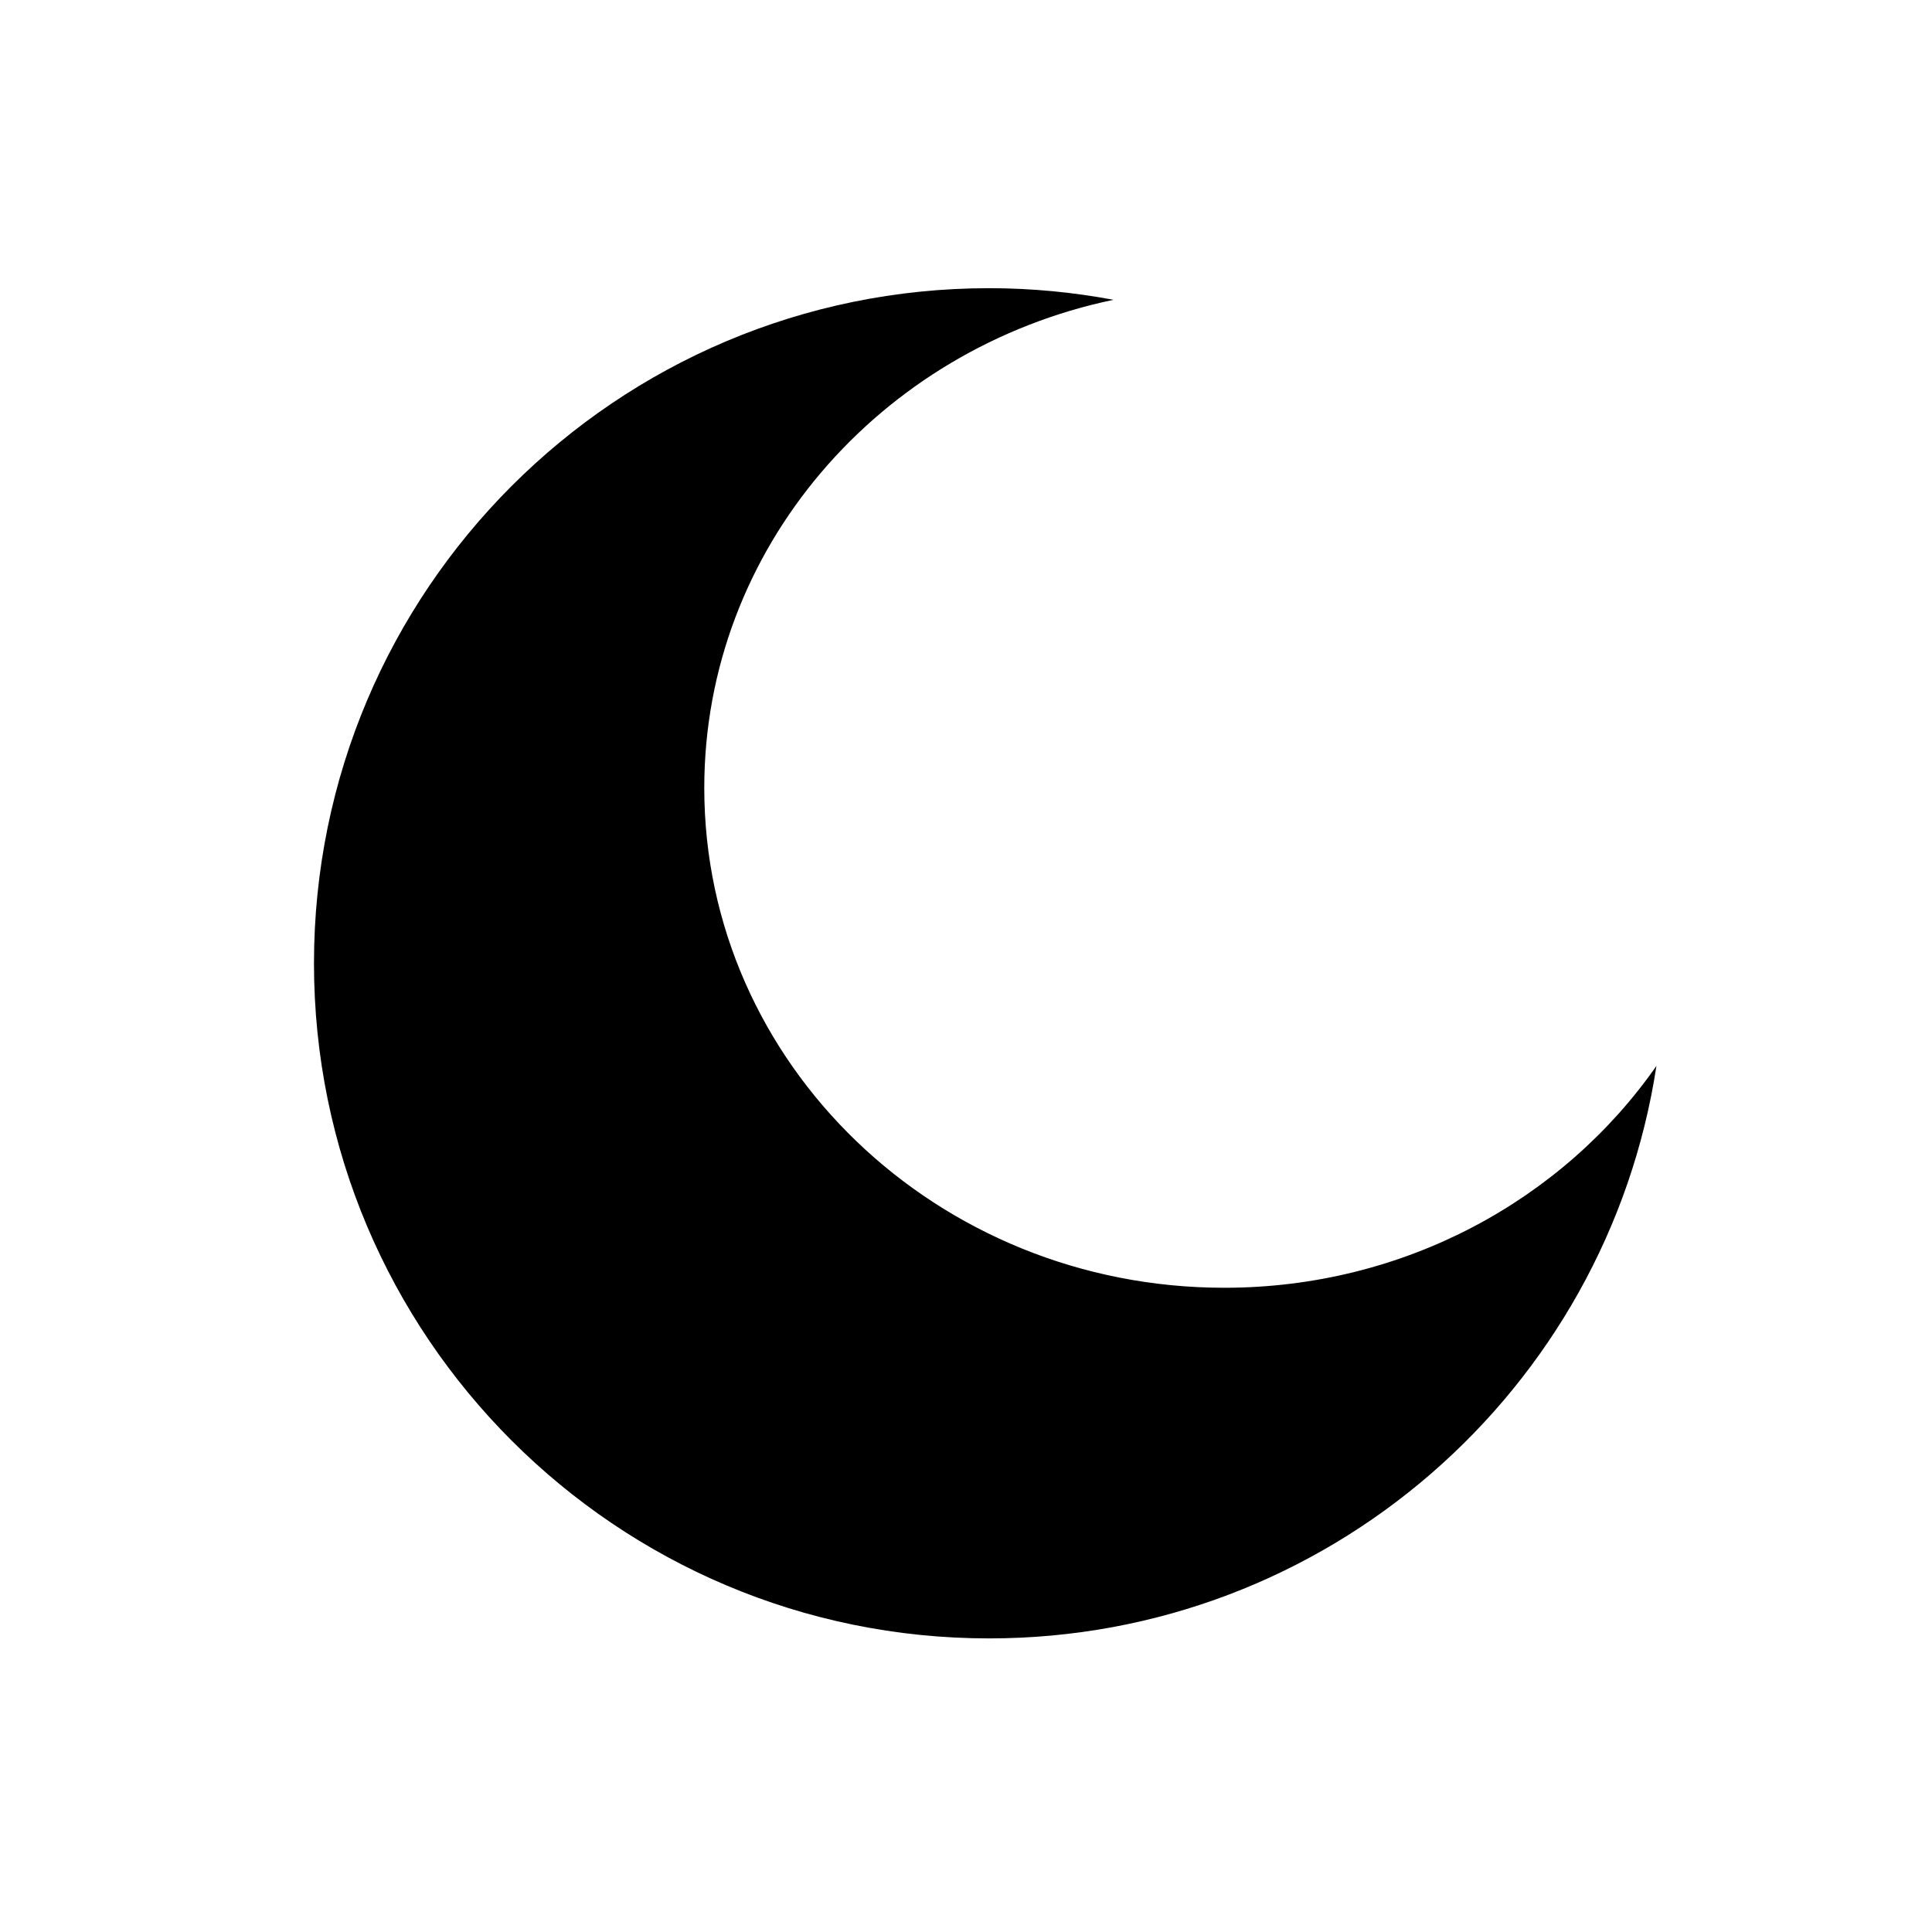
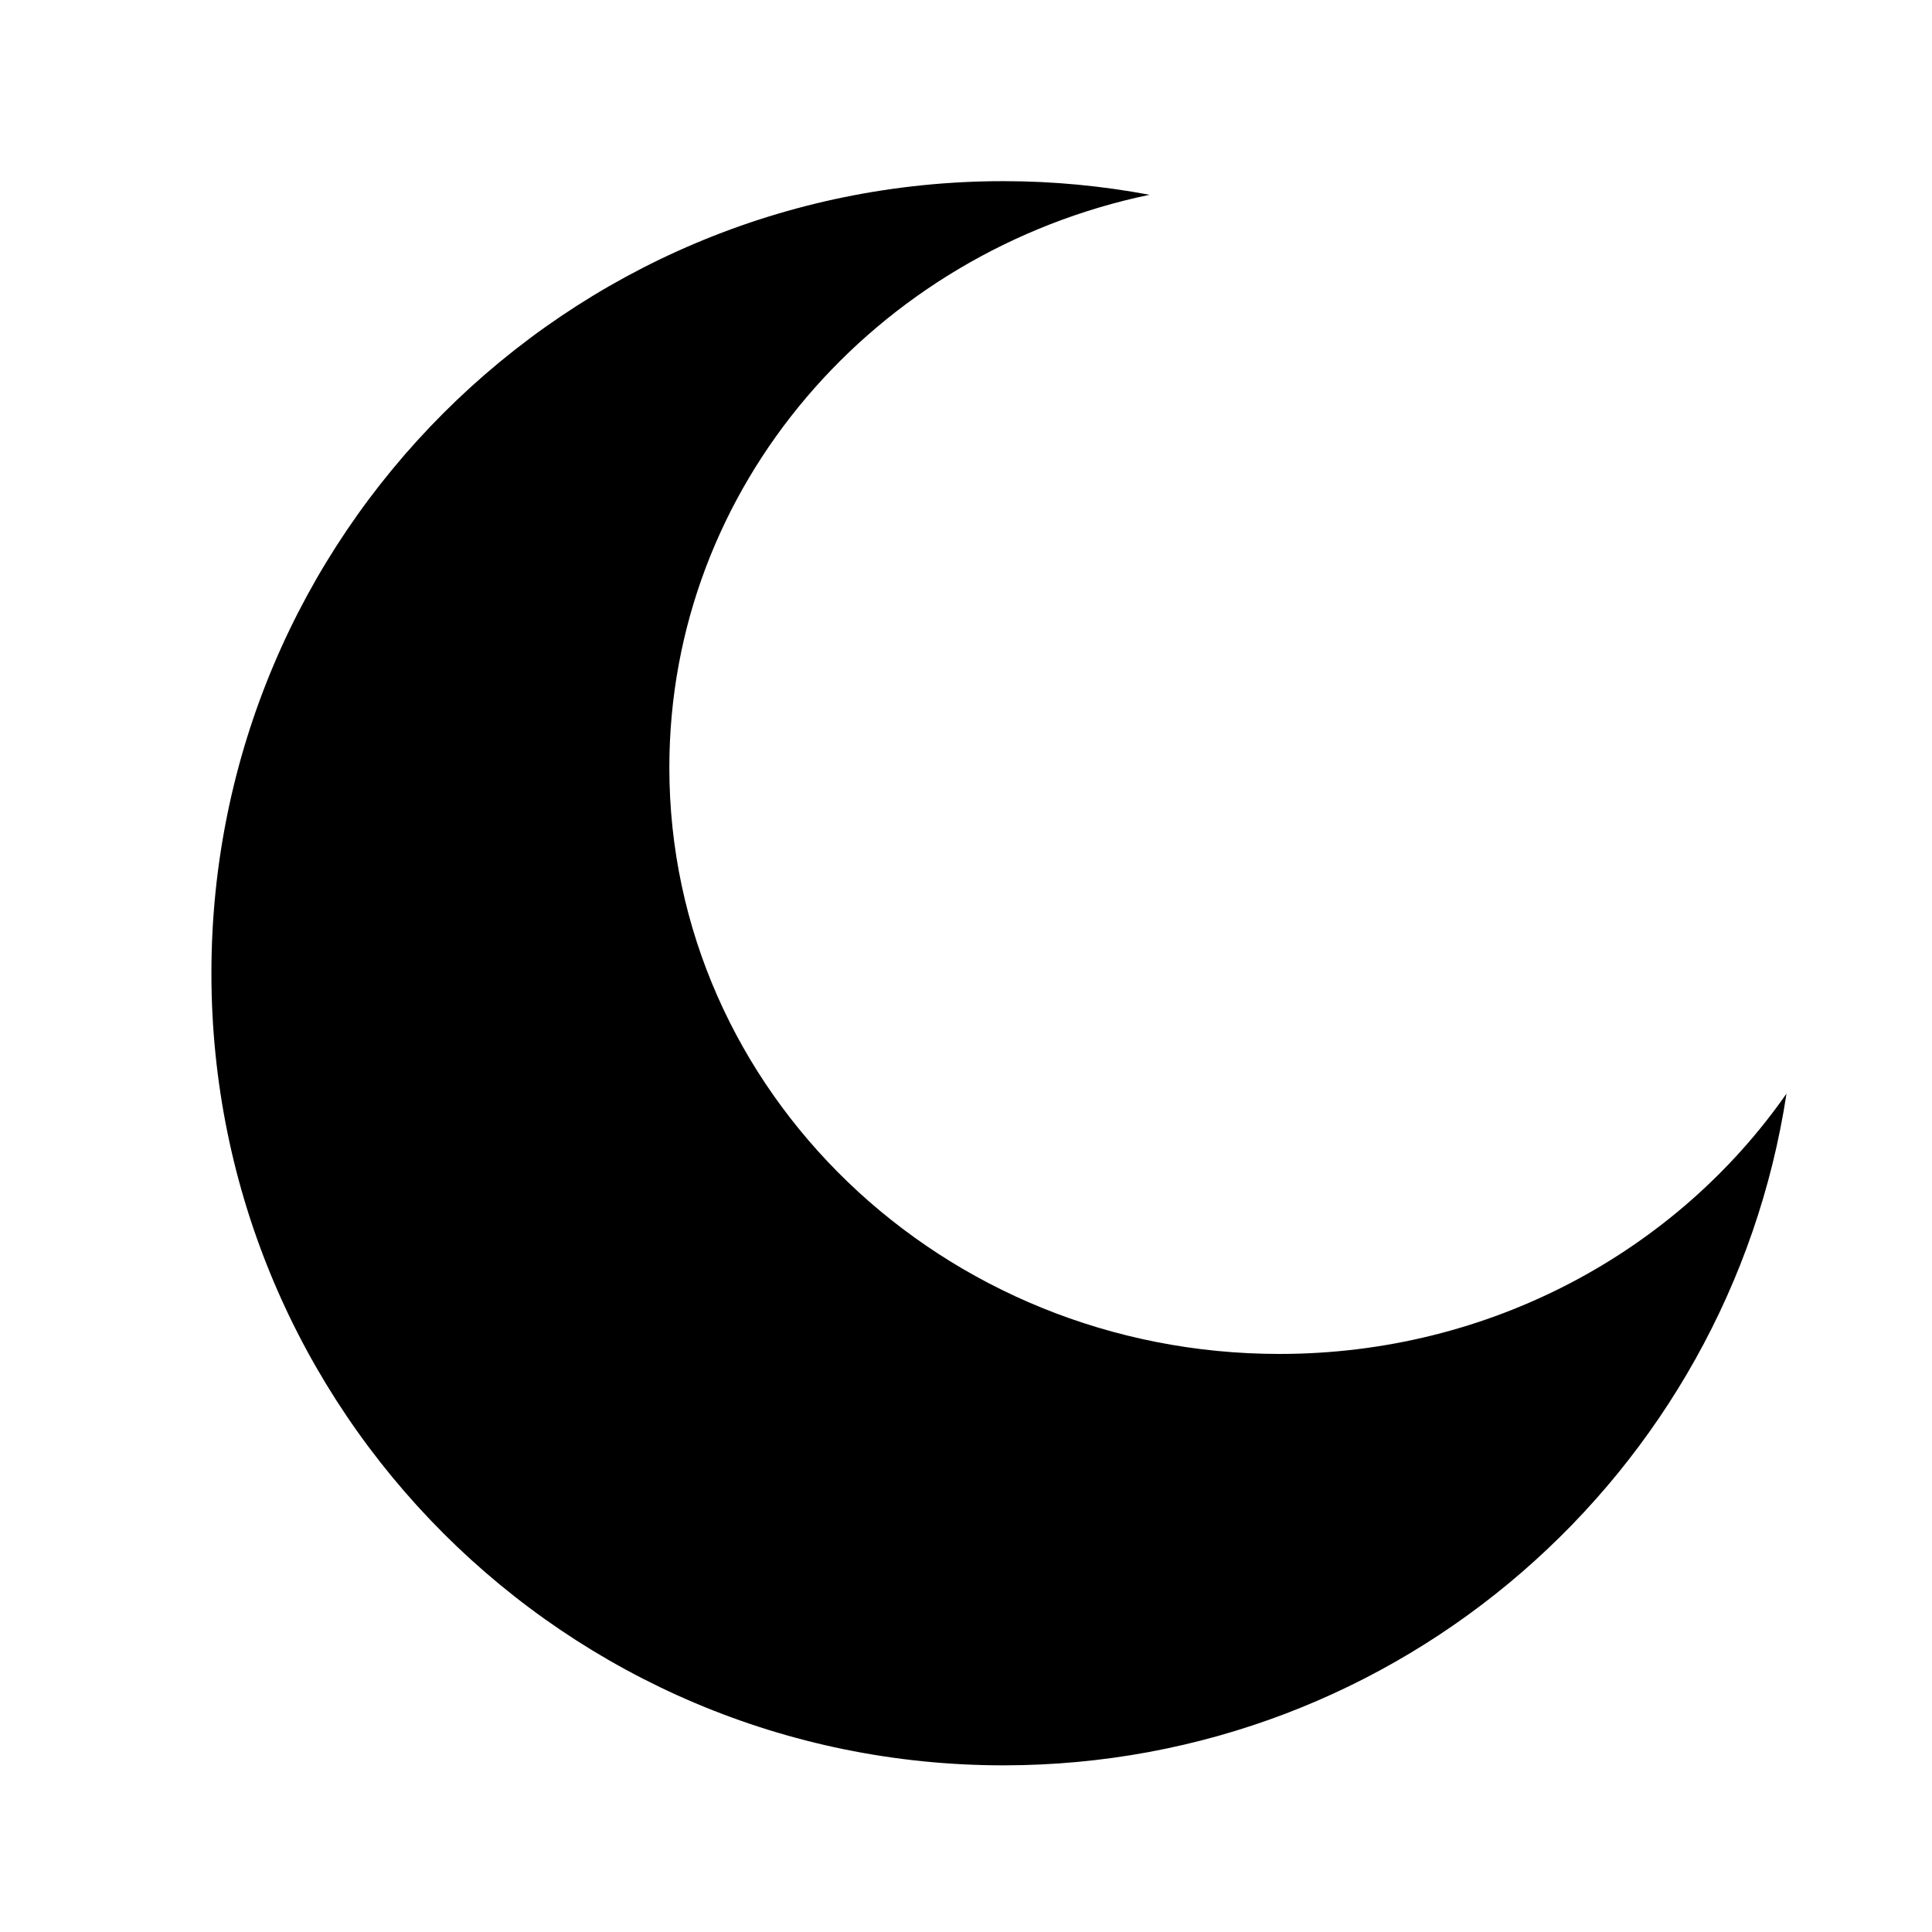
<svg xmlns="http://www.w3.org/2000/svg" width="100" height="100" viewBox="0 0 100 100">
-   <g transform="scale(0.277)">
+   <g transform="scale(0.325) translate(-25, -25)">
    <path d="M228.77,240.63c-53.67,0-97.17-41.81-97.17-93.39,0-44.74,32.76-82.09,76.47-91.22-7.54-1.41-15.3-2.17-23.25-2.17-69.67,0-126.15,56.48-126.15,126.15s56.48,126.15,126.15,126.15c63.16,0,115.47-46.41,124.7-106.98-17.44,25-47.09,41.46-80.75,41.46Z" />
  </g>
</svg>
